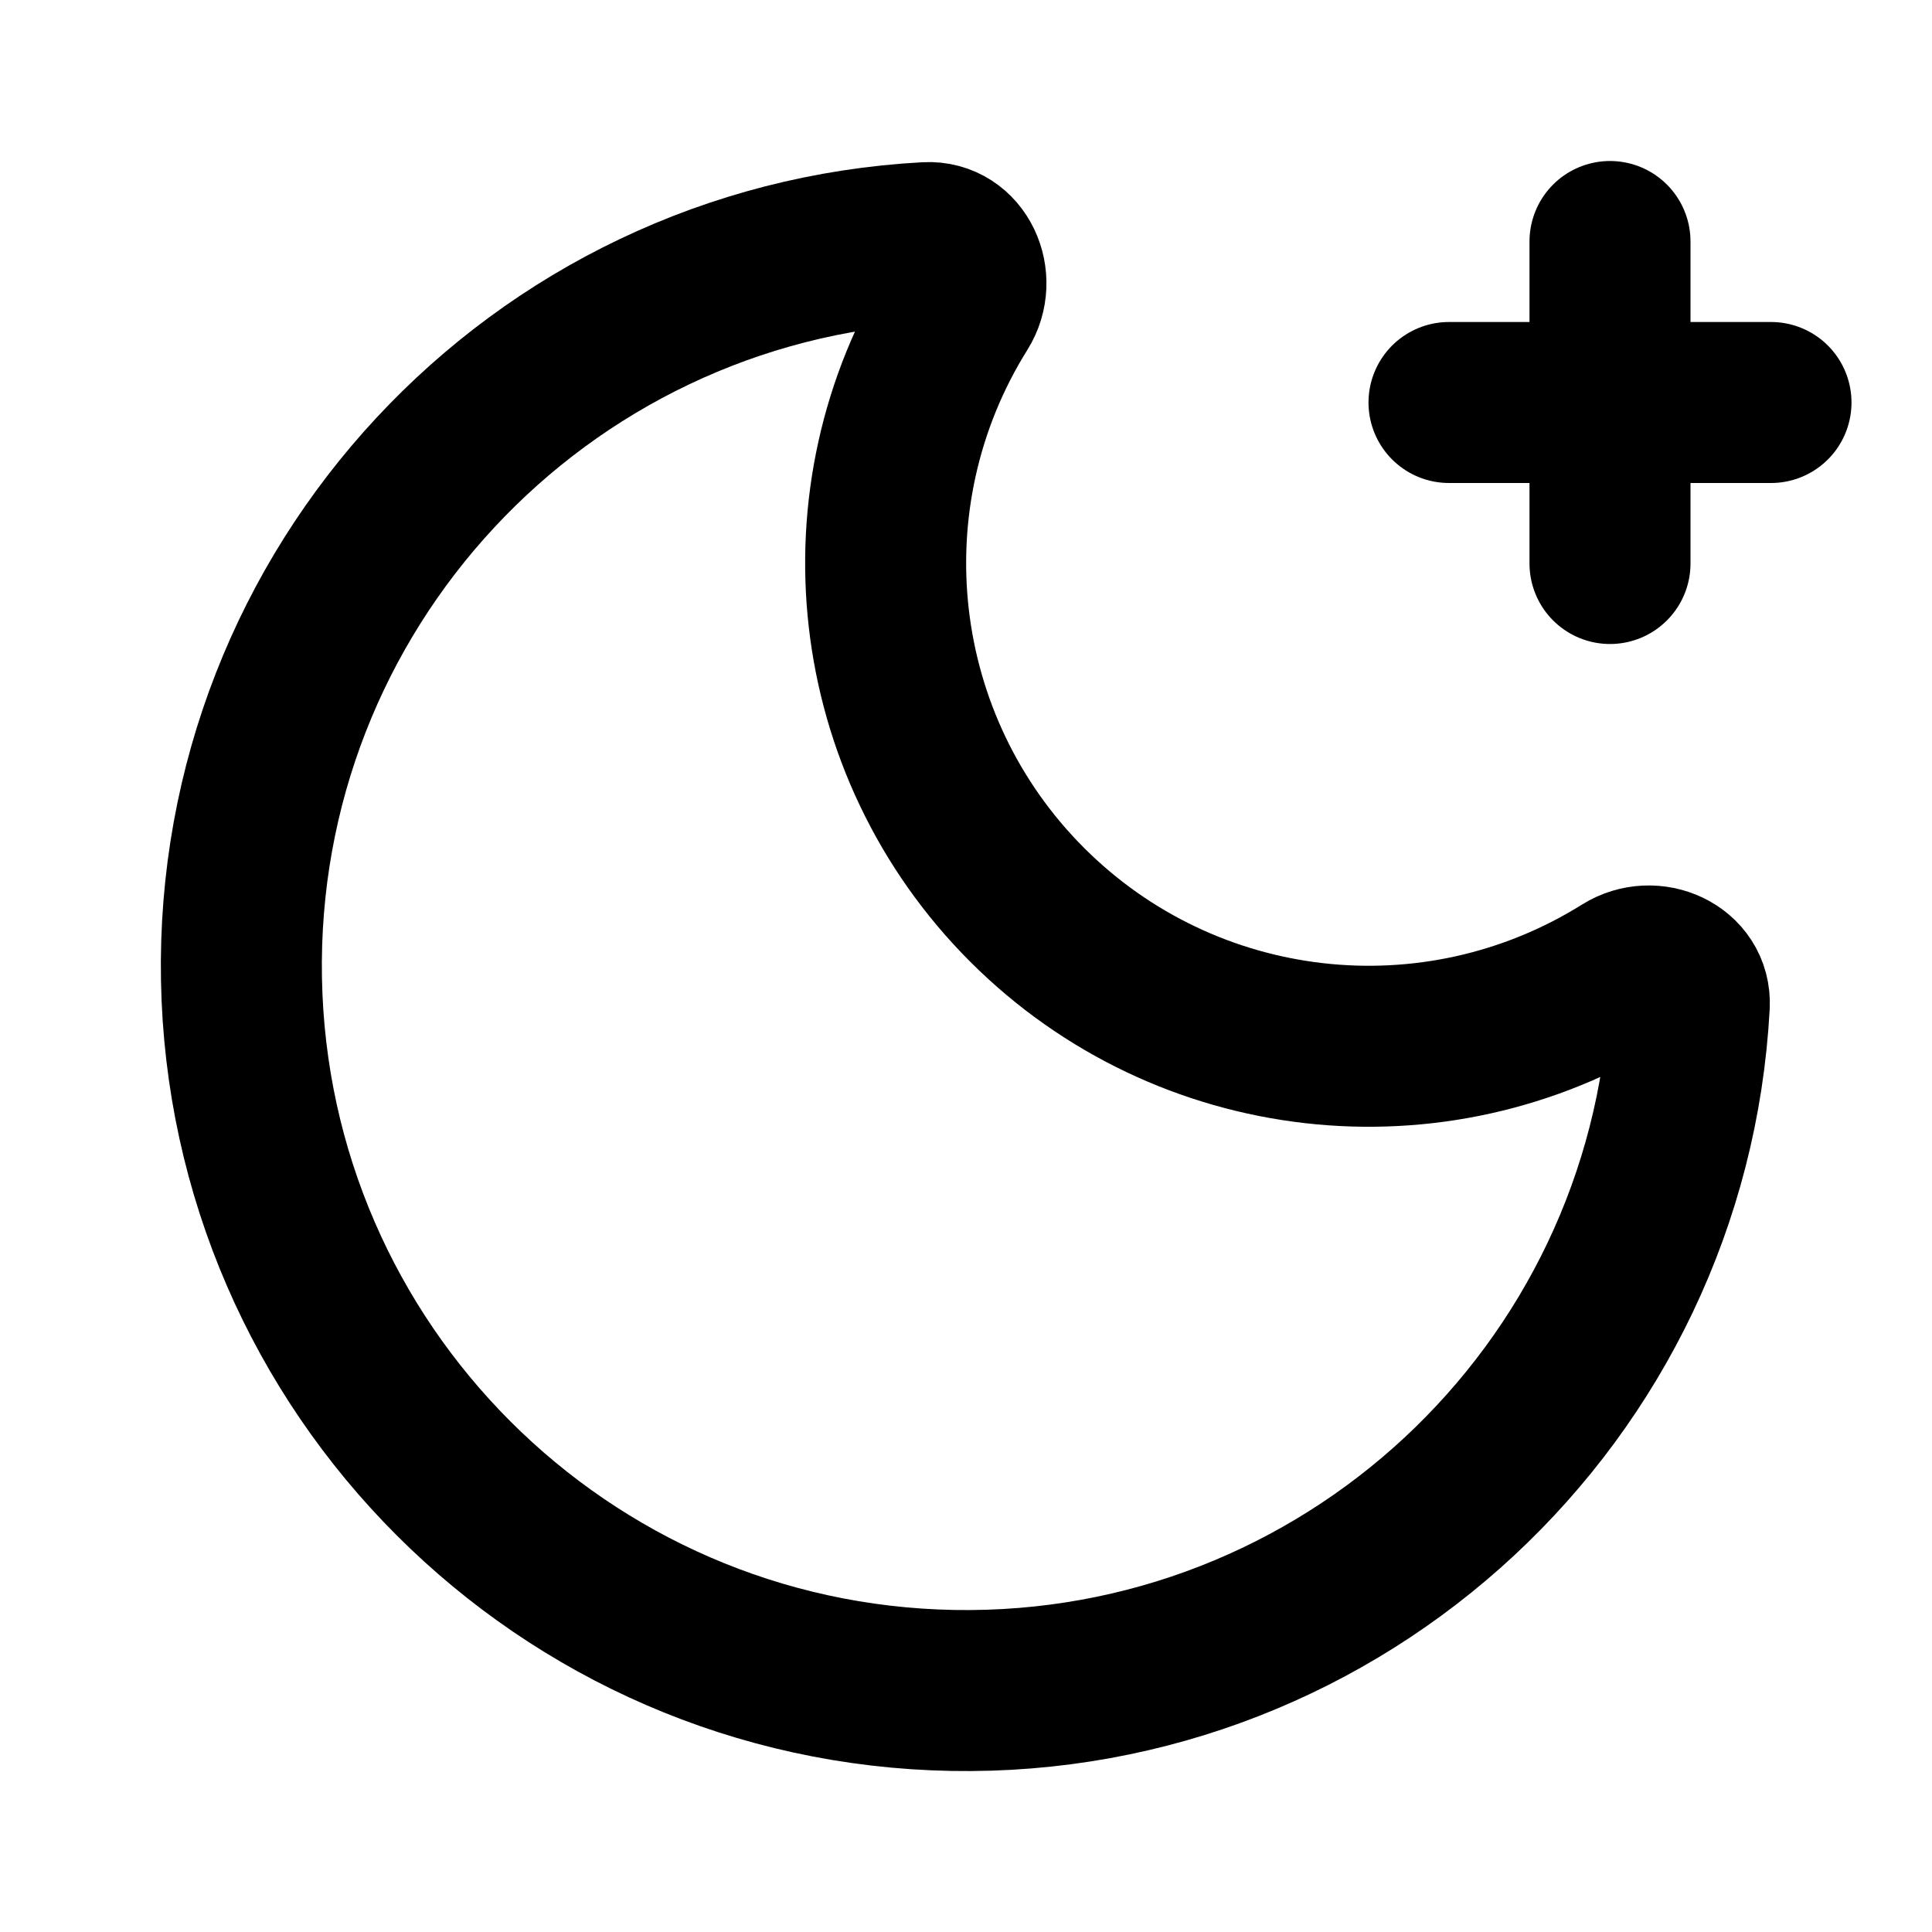
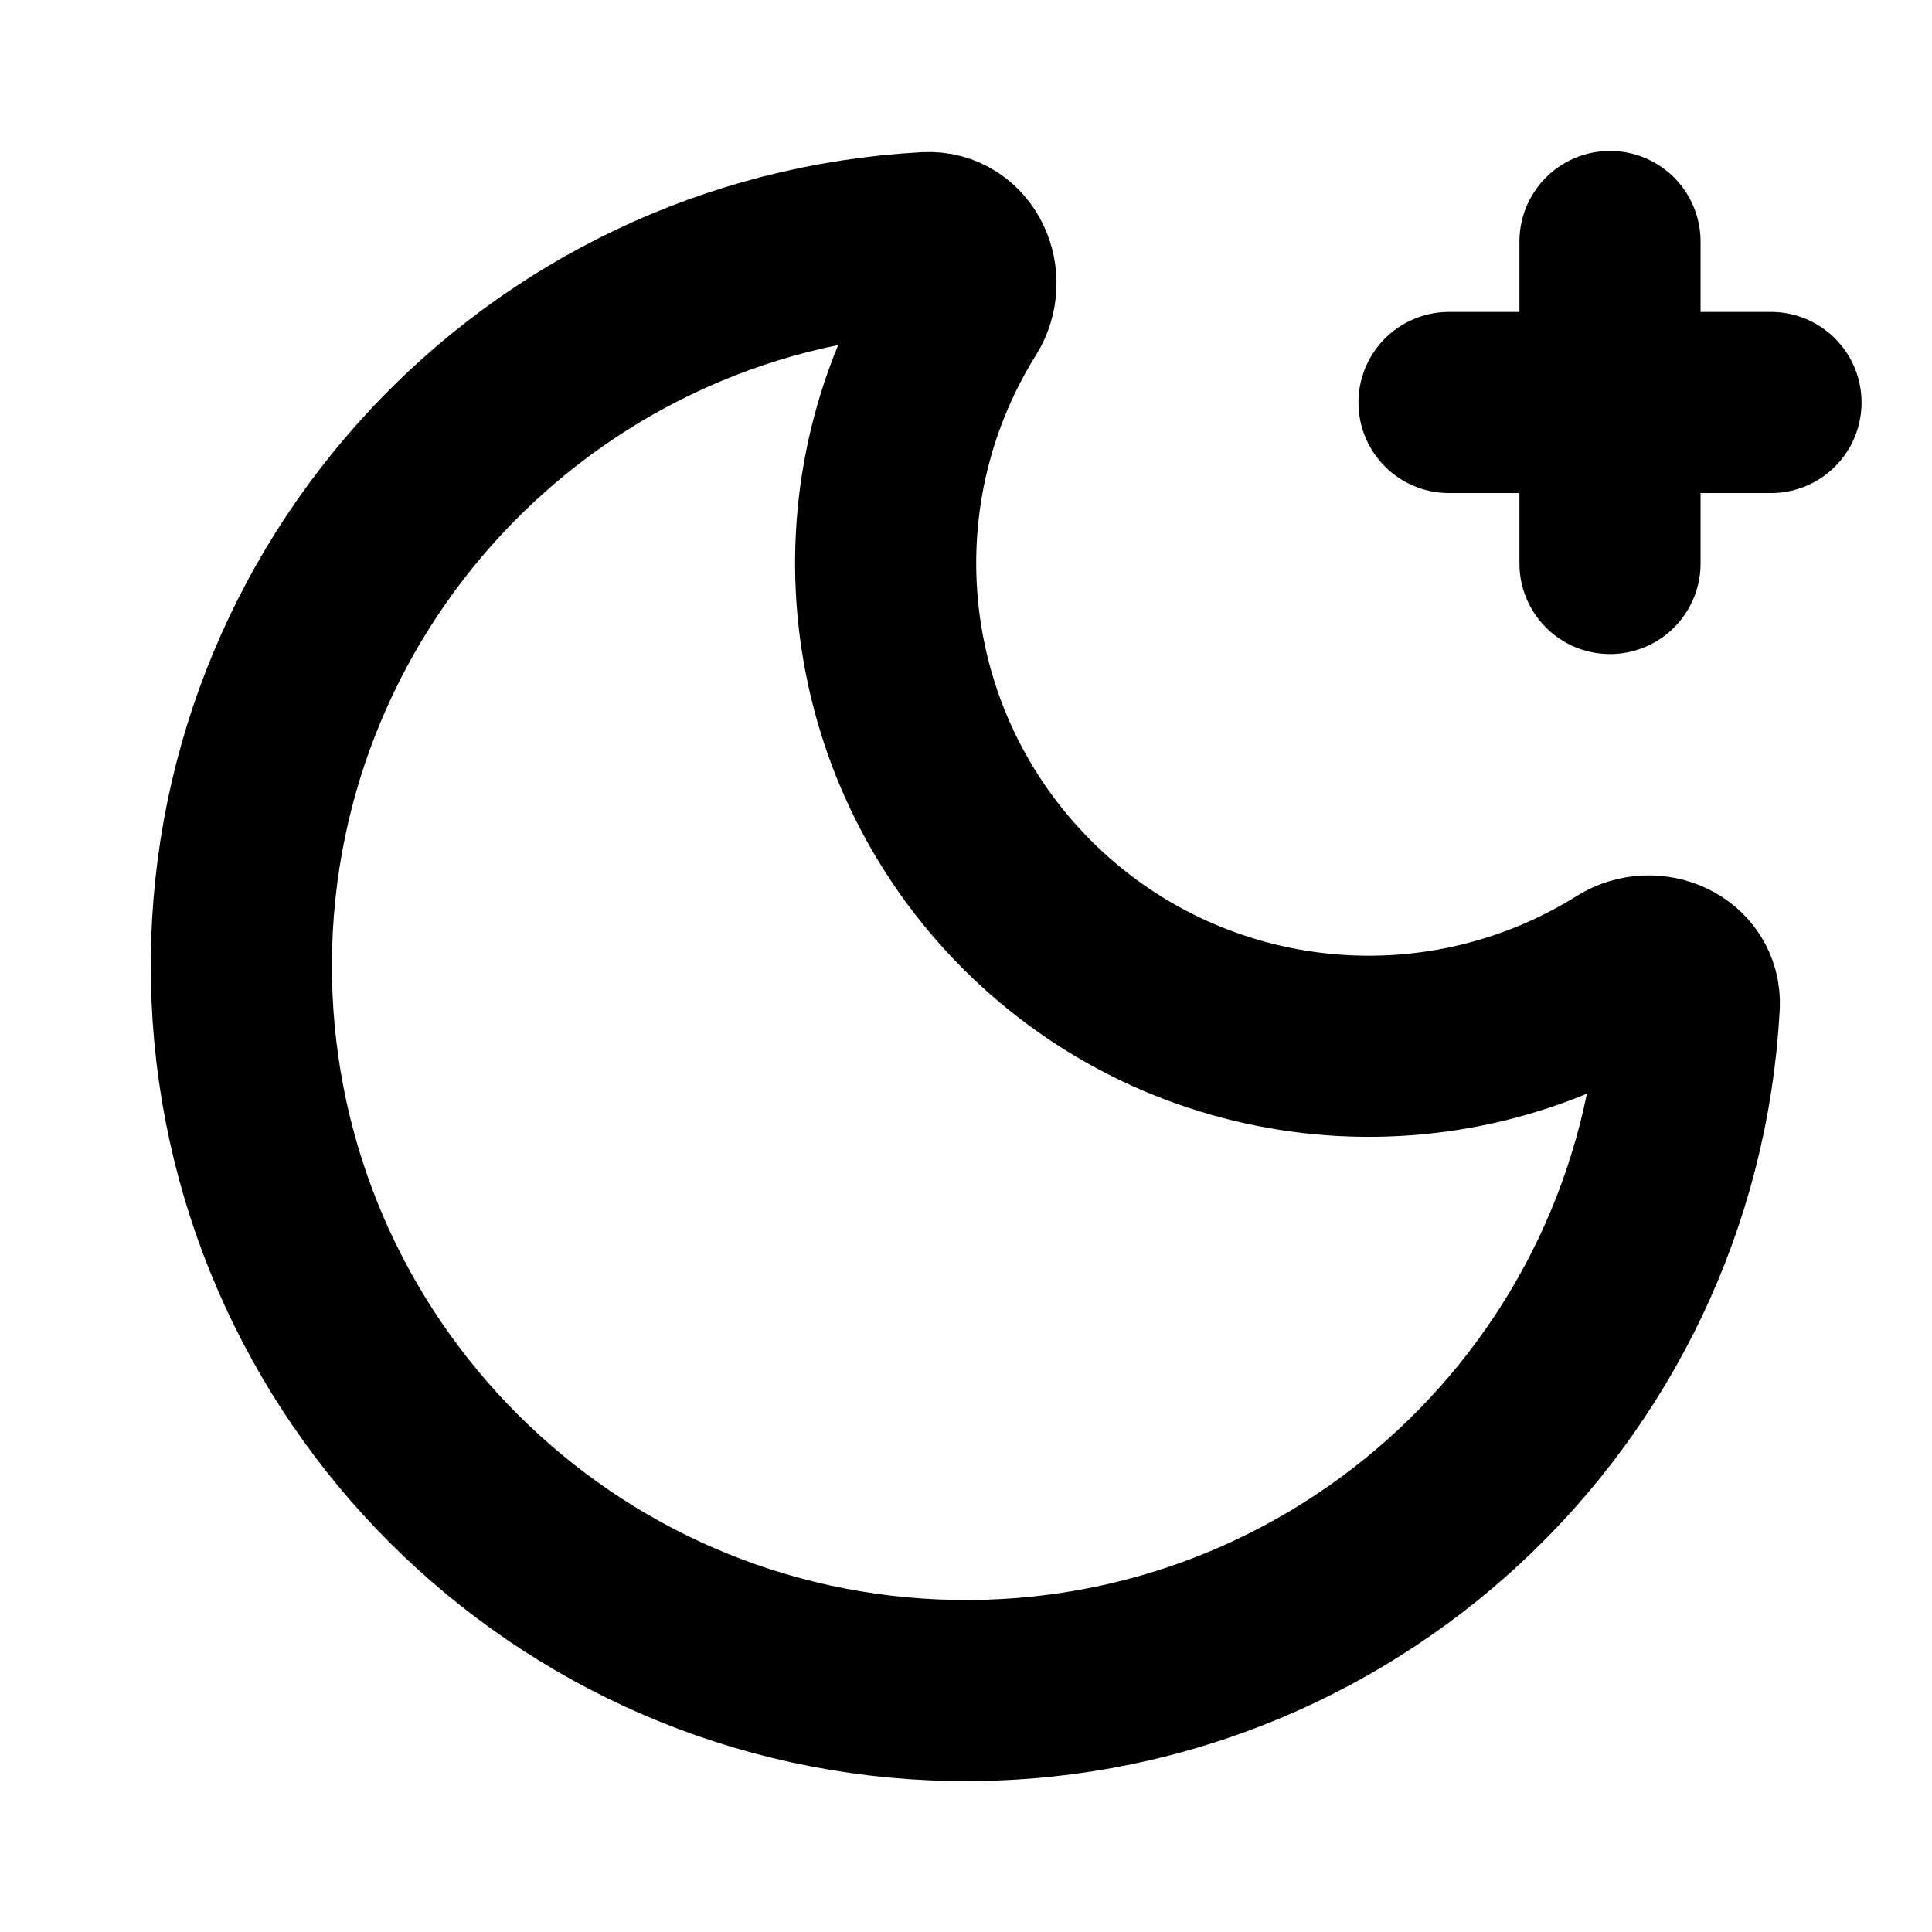
- <svg xmlns="http://www.w3.org/2000/svg" width="24" height="24" viewBox="0 0 24 24" fill="none" stroke="currentColor" stroke-width="2" stroke-linecap="round" stroke-linejoin="round">
+ <svg xmlns="http://www.w3.org/2000/svg" width="24" height="24" viewBox="0 0 24 24" fill="none" stroke="currentColor" stroke-width="2.25" stroke-linecap="round" stroke-linejoin="round">
  <path d="M18 5h4" />
  <path d="M20 3v4" />
  <path d="M20.985 12.486a9 9 0 1 1-9.473-9.472c.405-.022.617.46.402.803a6 6 0 0 0 8.268 8.268c.344-.215.825-.004.803.401" />
</svg>
